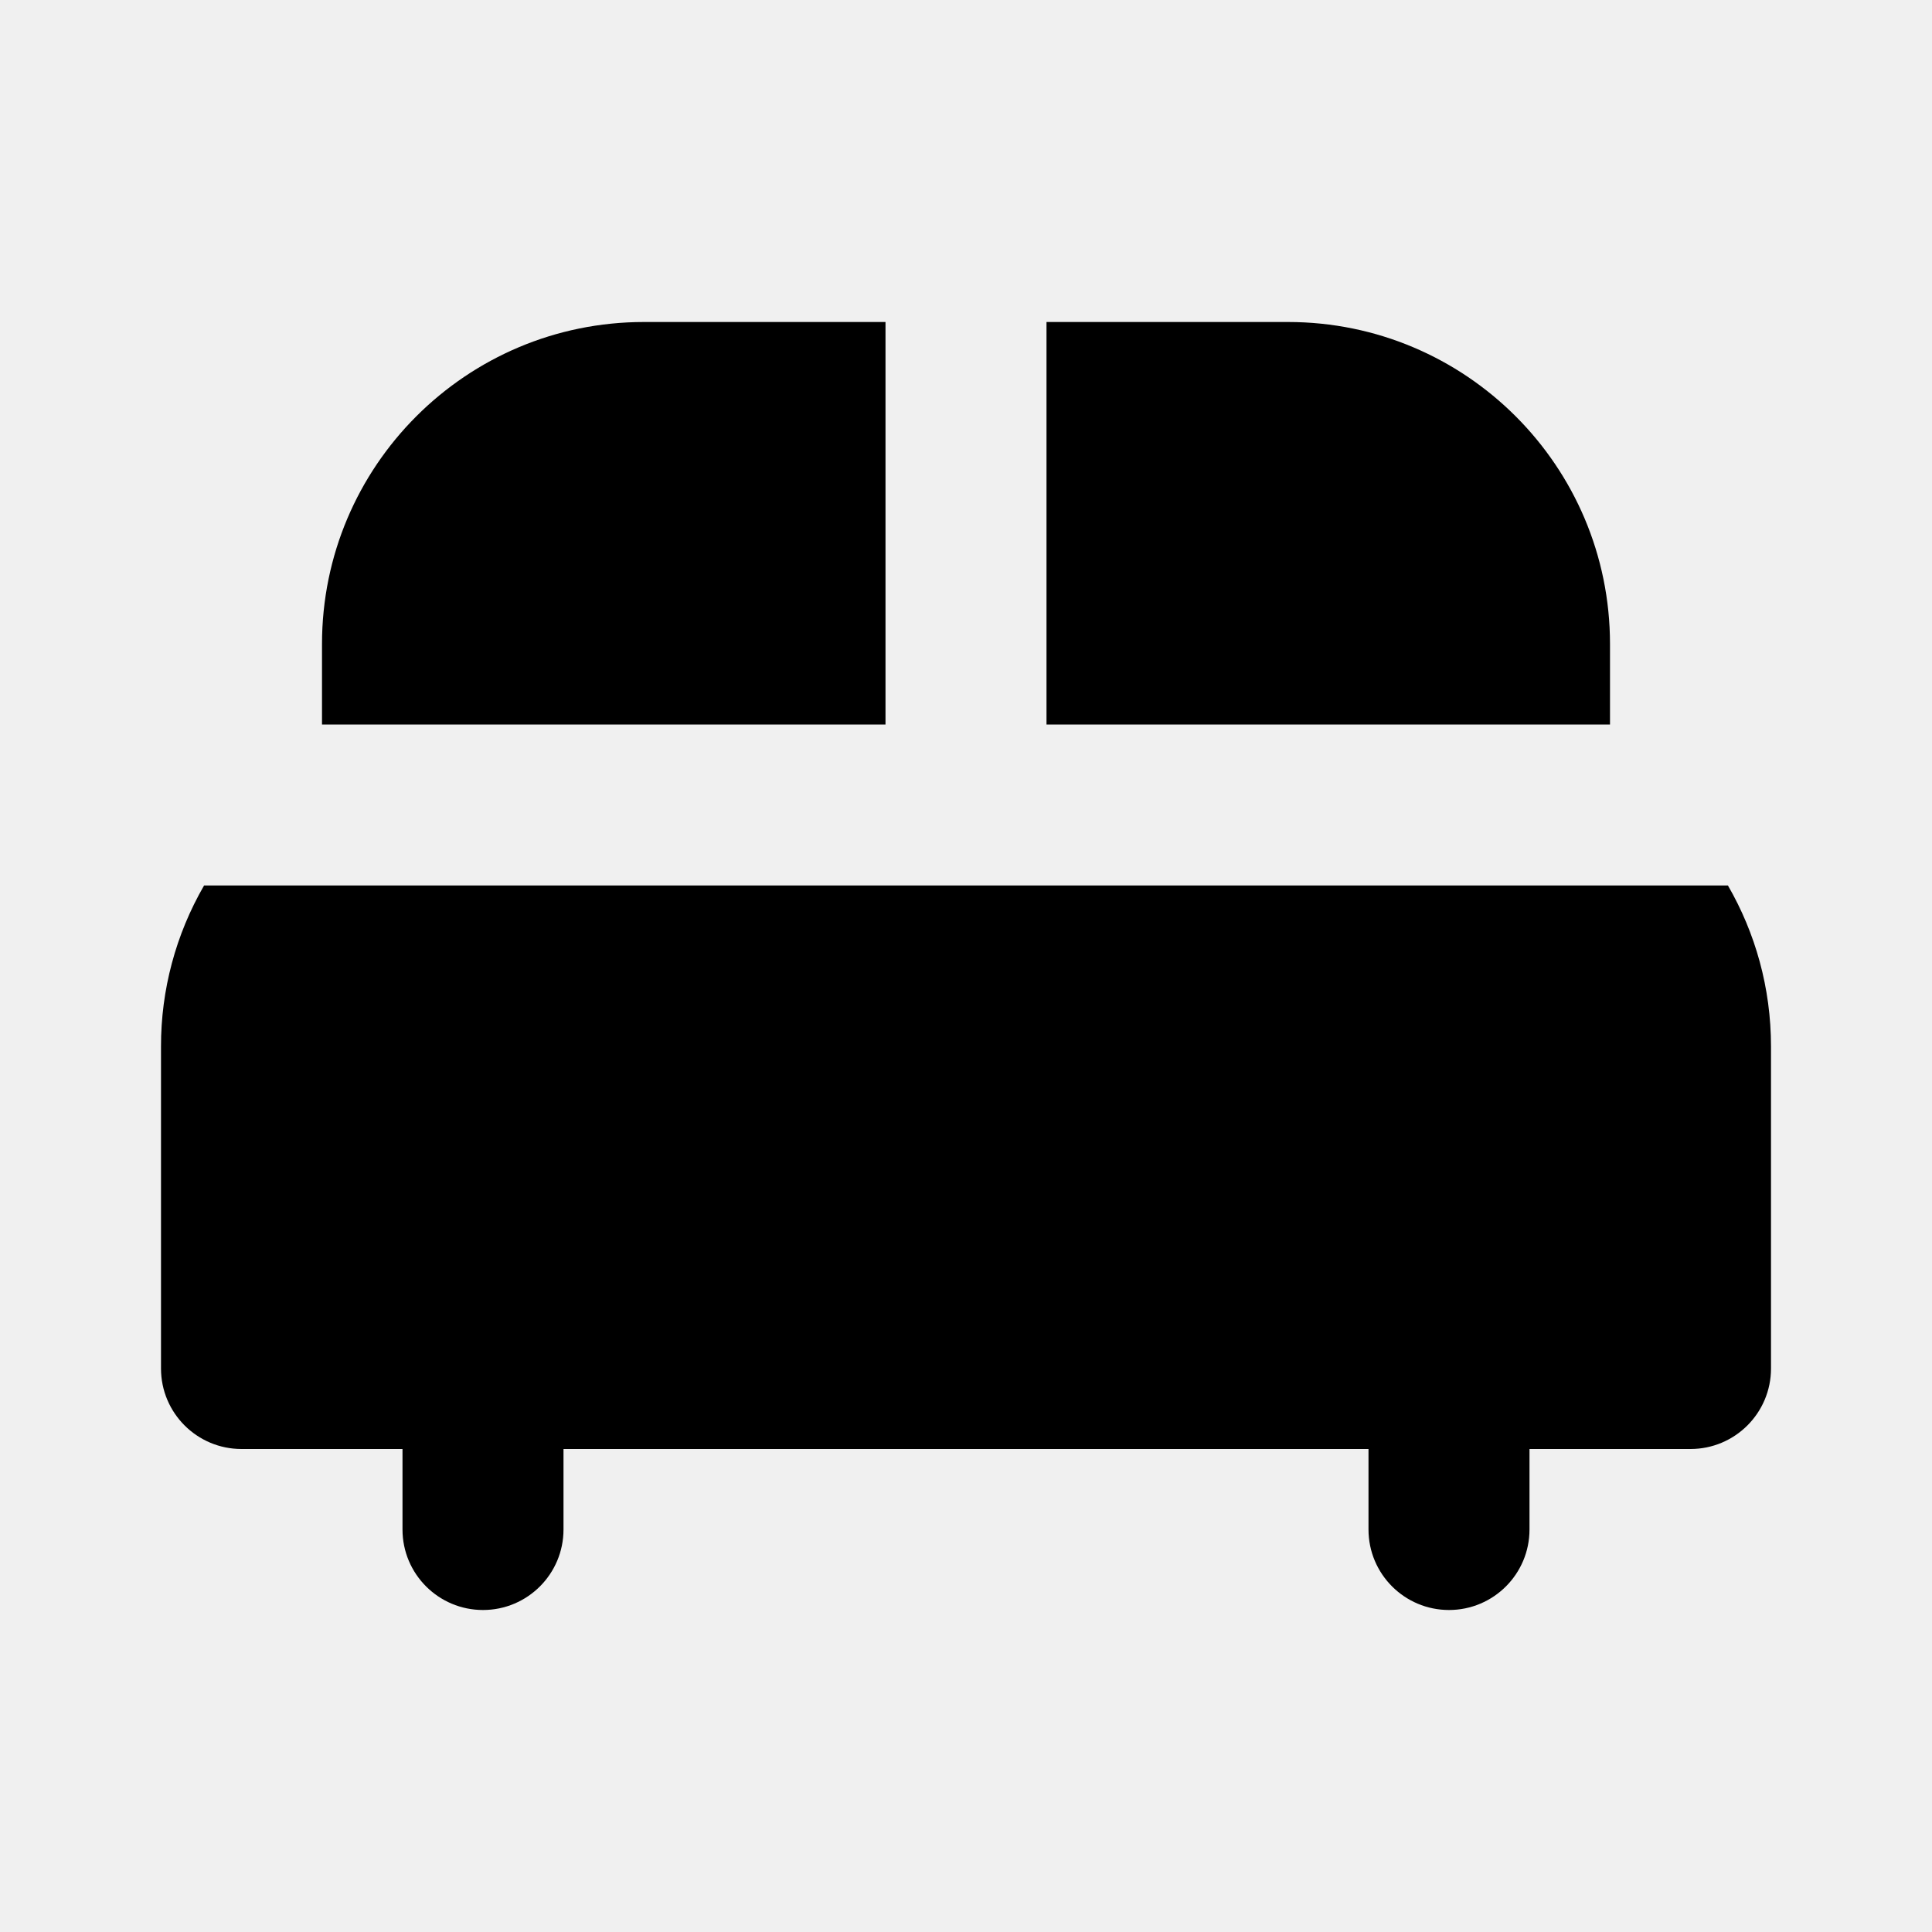
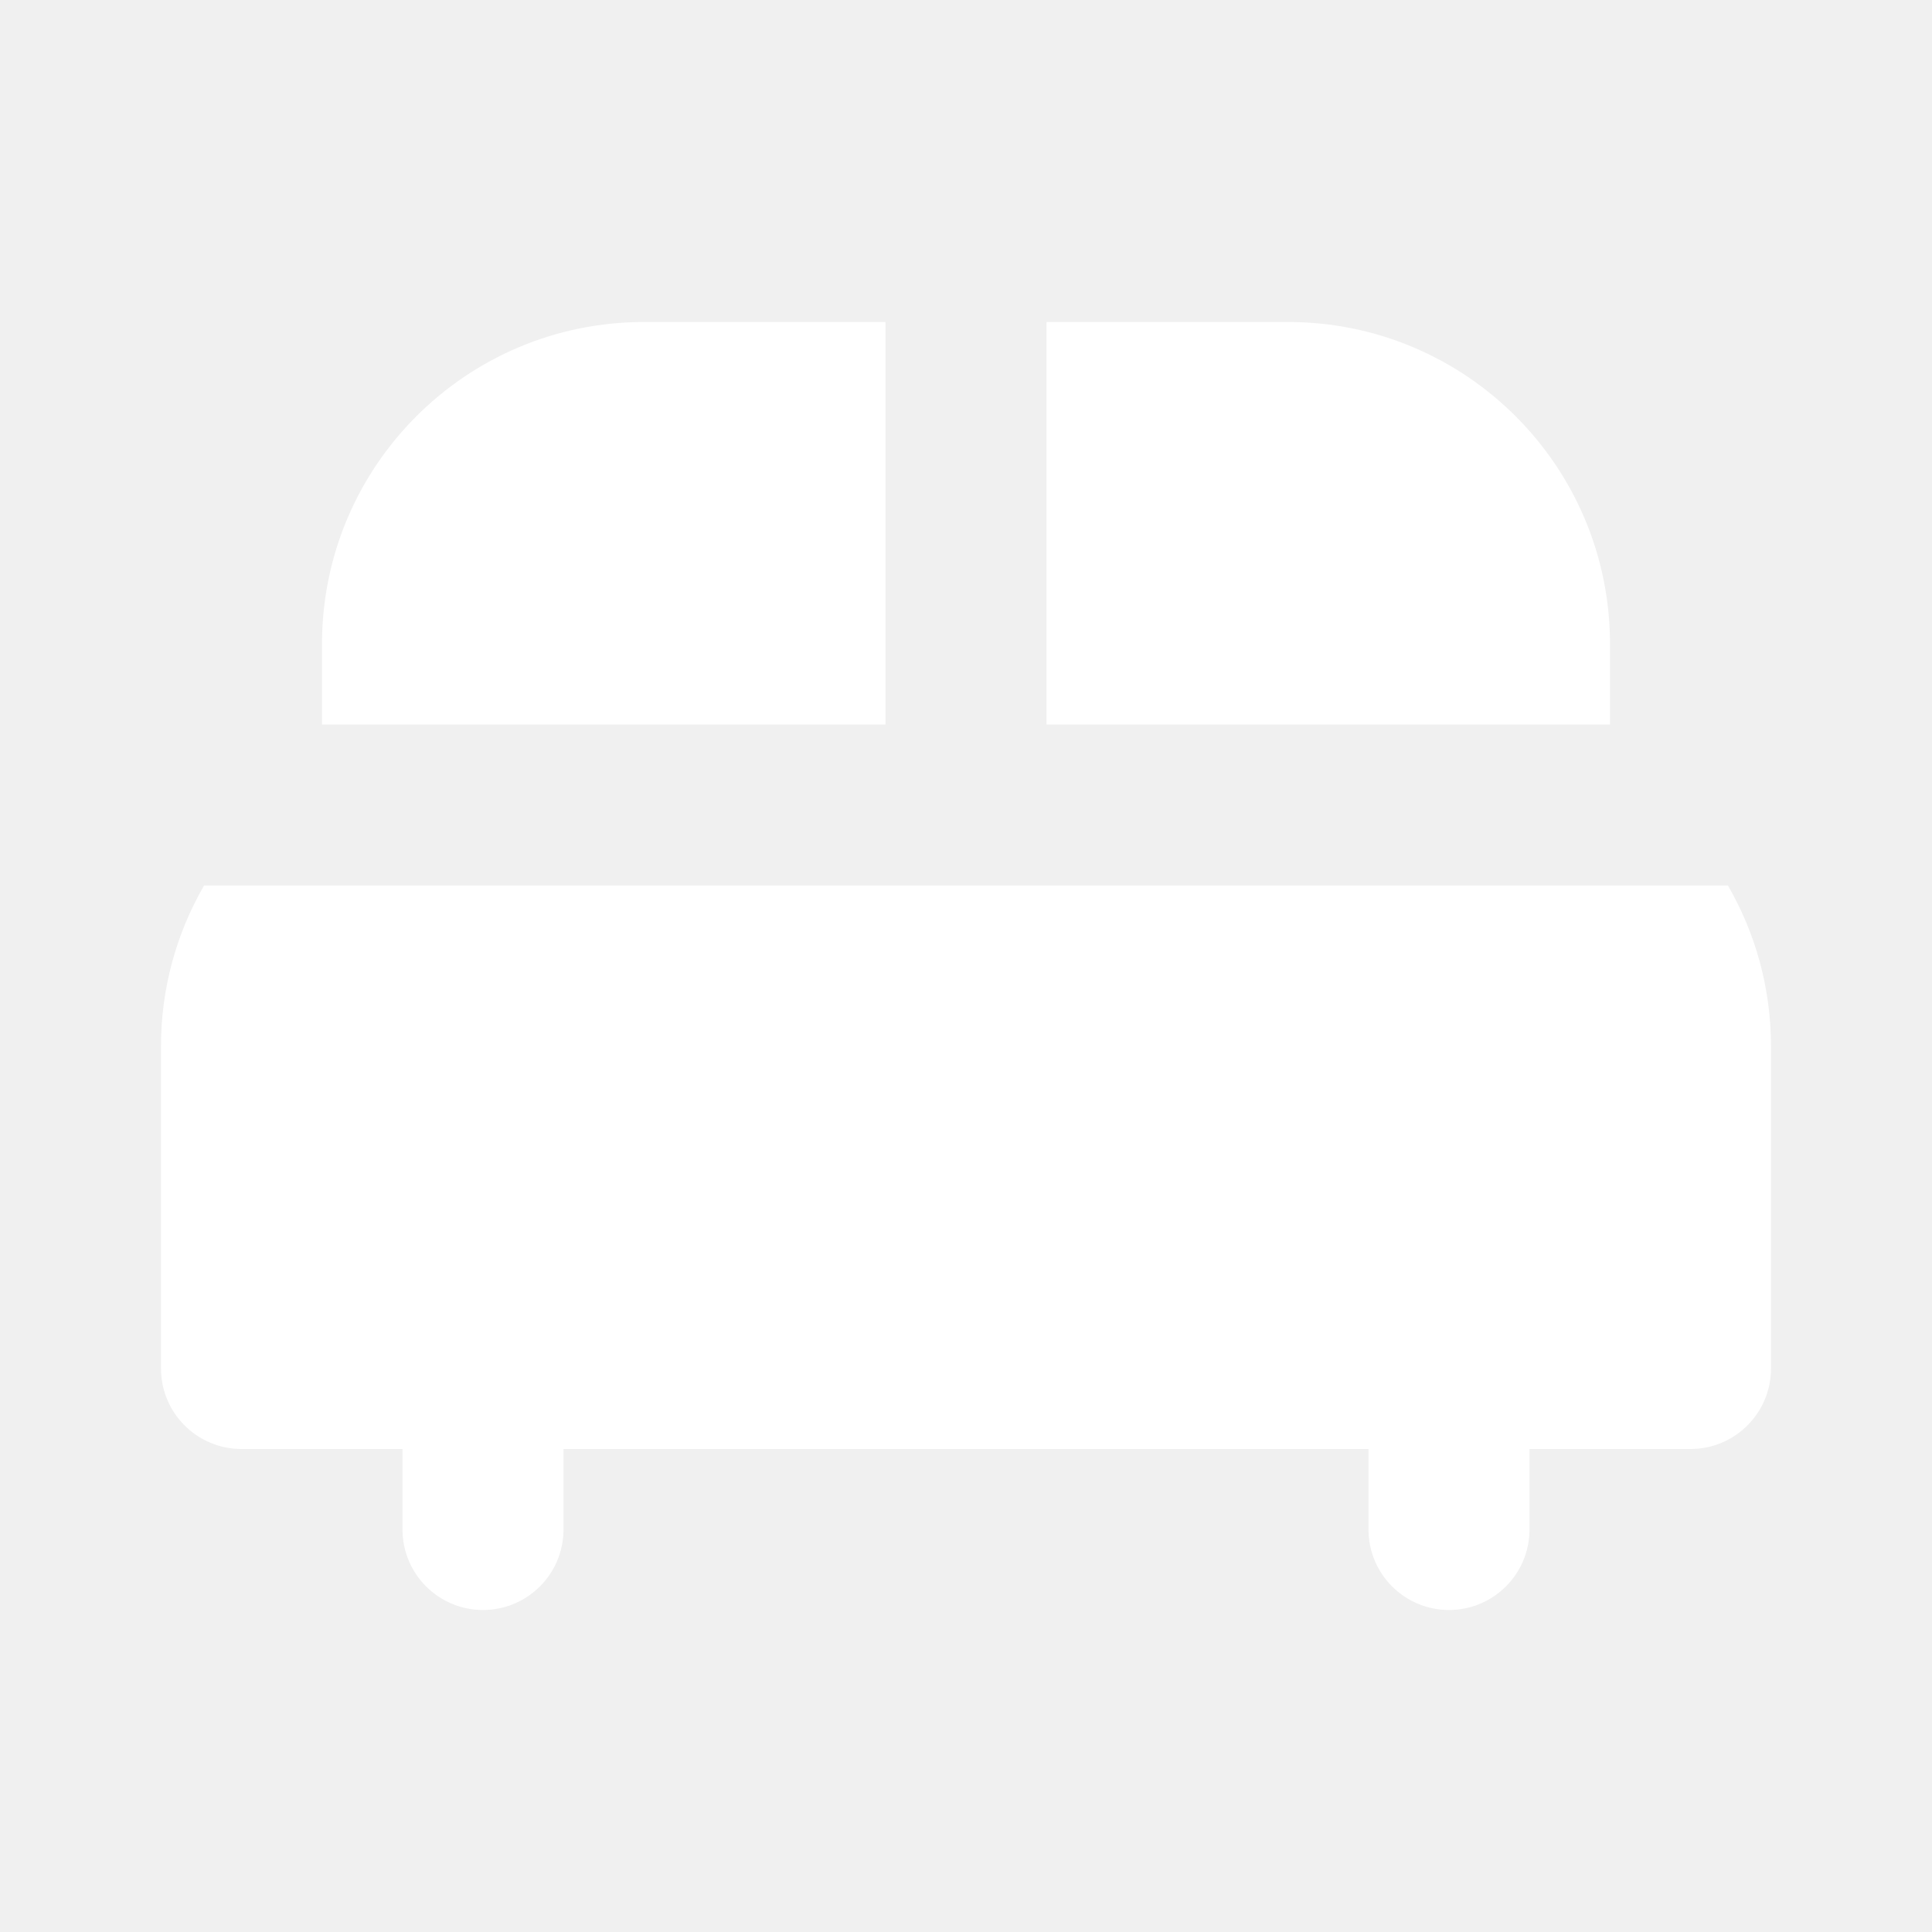
- <svg xmlns="http://www.w3.org/2000/svg" aria-hidden="true" width="24" height="24" fill="currentColor" viewBox="0 0 24 24">
+ <svg xmlns="http://www.w3.org/2000/svg" aria-hidden="true" width="24" height="24" fill="white" viewBox="0 0 24 24">
  <path d="M2.535 11A3.981 3.981 0 0 0 2 13v4a1 1 0 0 0 1 1h2v1a1 1 0 1 0 2 0v-1h10v1a1 1 0 1 0 2 0v-1h2a1 1 0 0 0 1-1v-4c0-.729-.195-1.412-.535-2H2.535ZM20 9V8a4 4 0 0 0-4-4h-3v5h7Zm-9-5H8a4 4 0 0 0-4 4v1h7V4Z" />
</svg>
